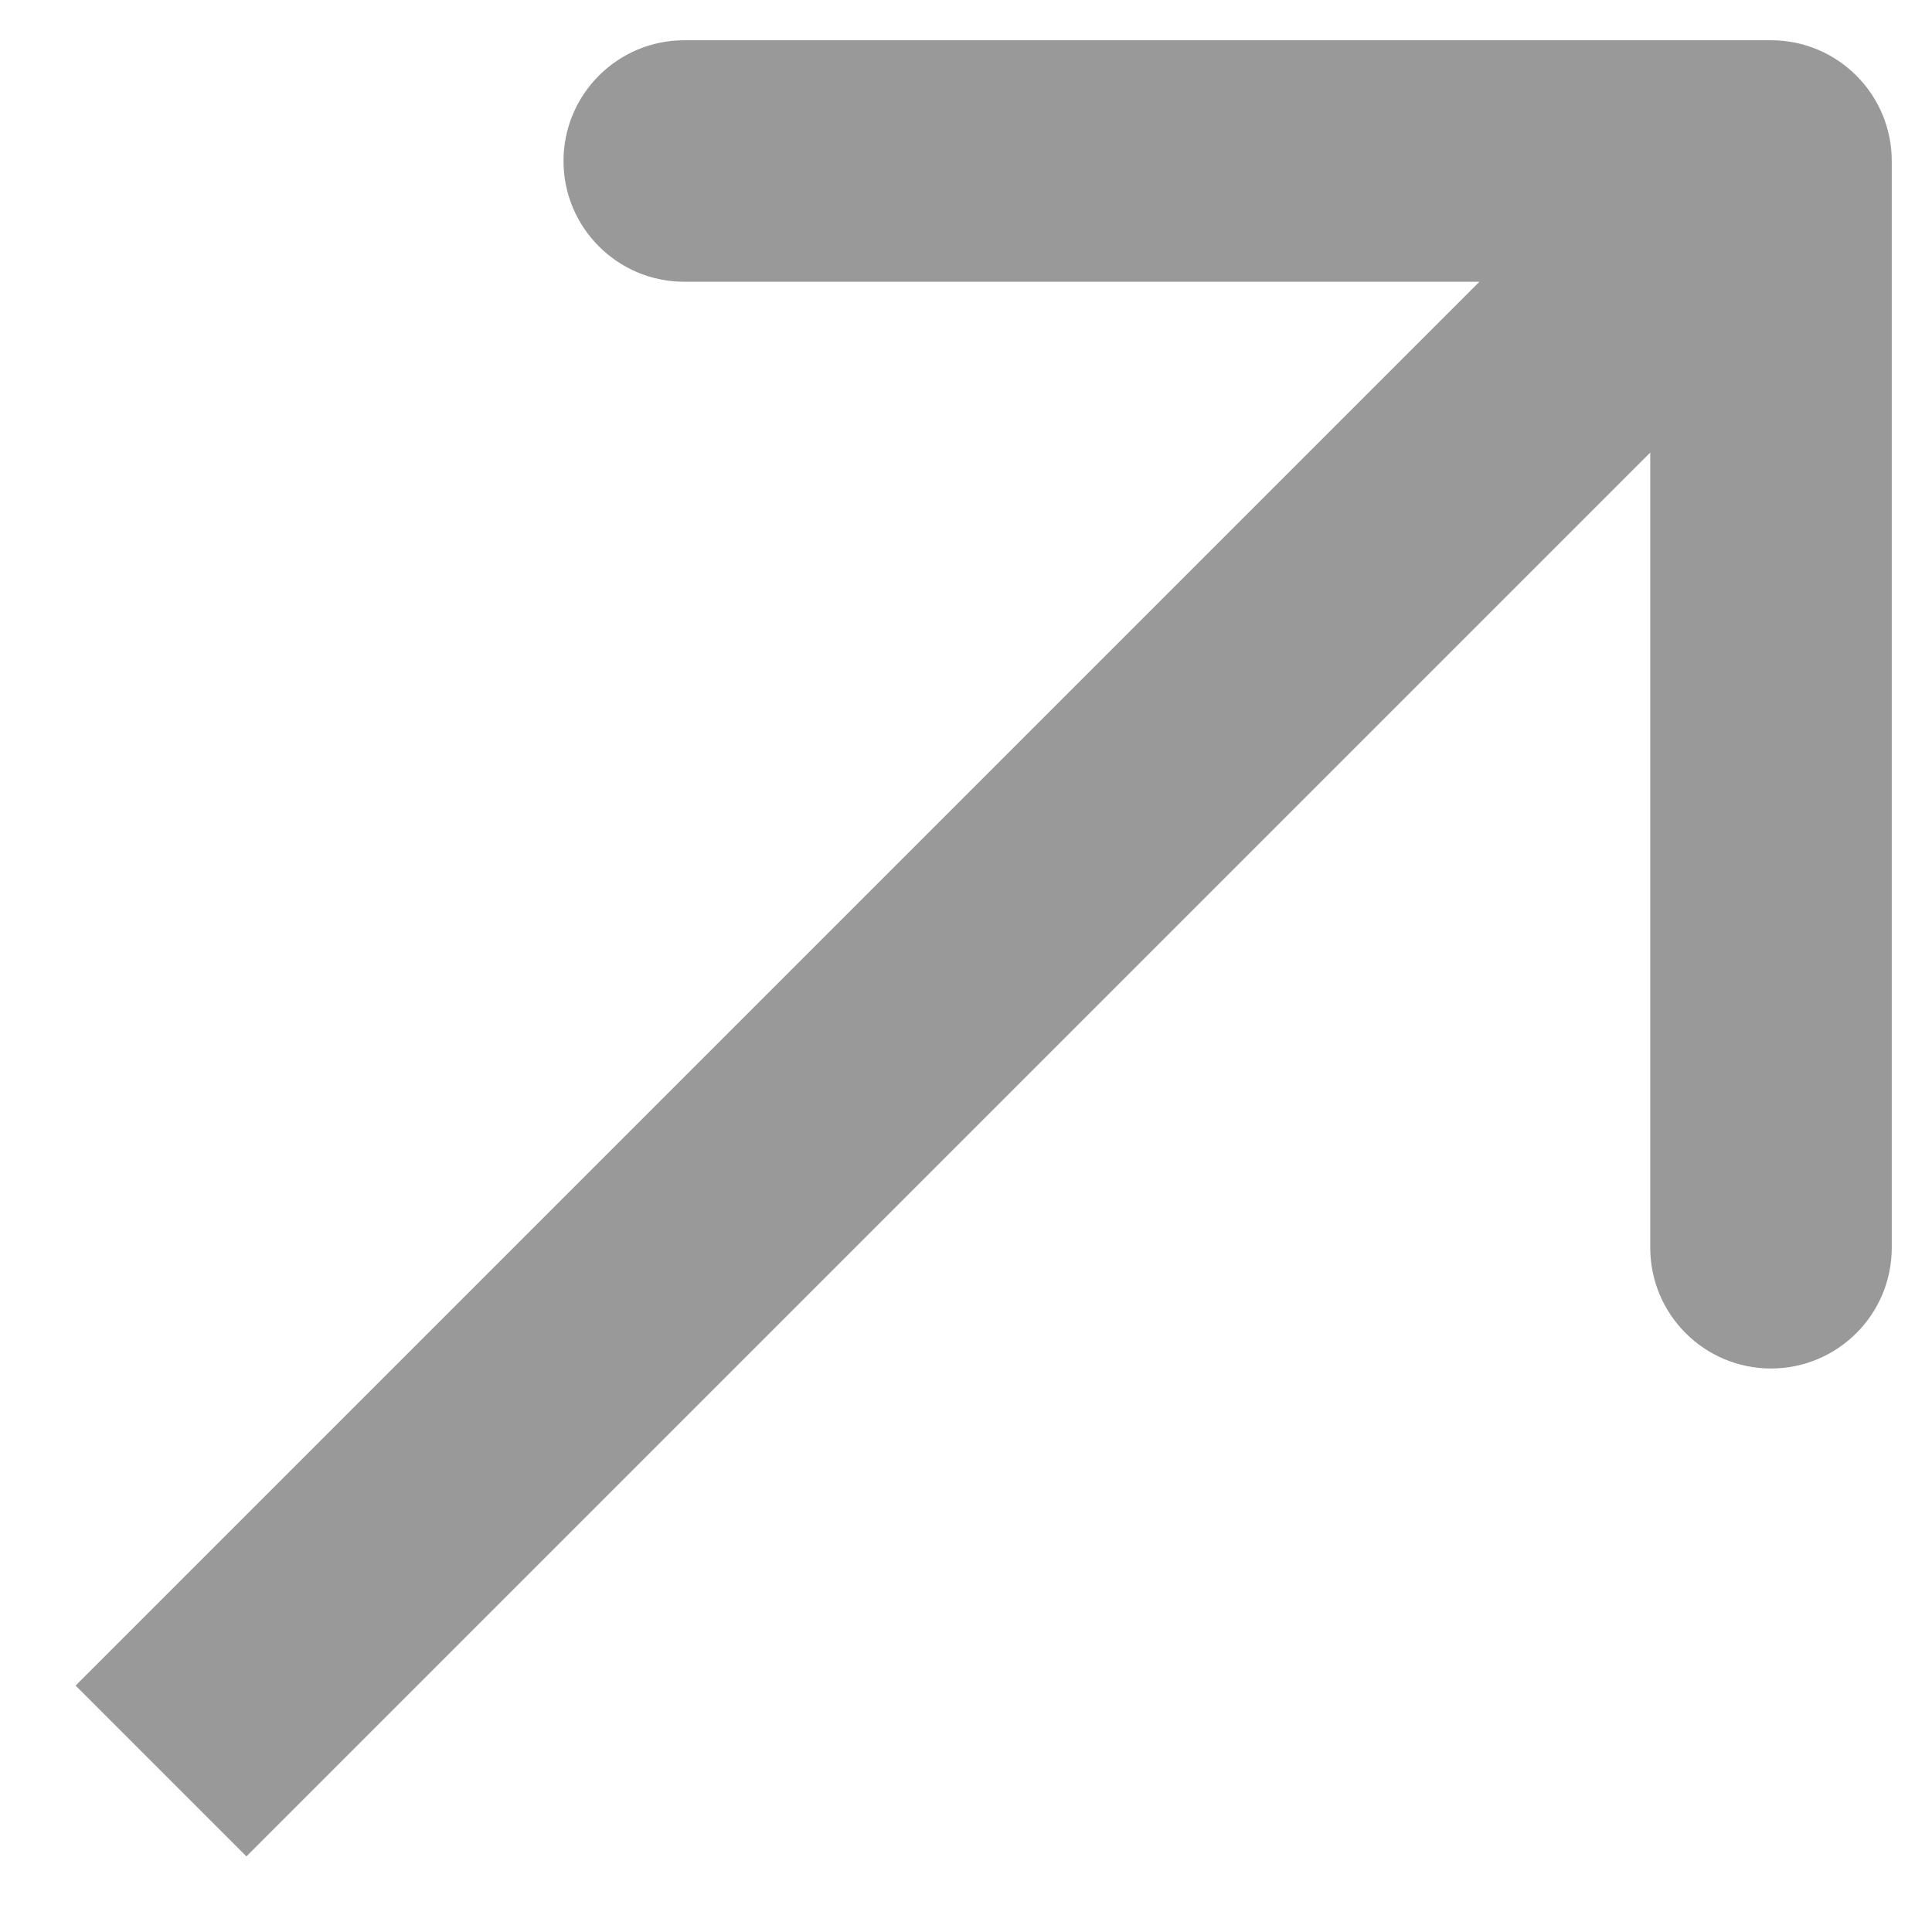
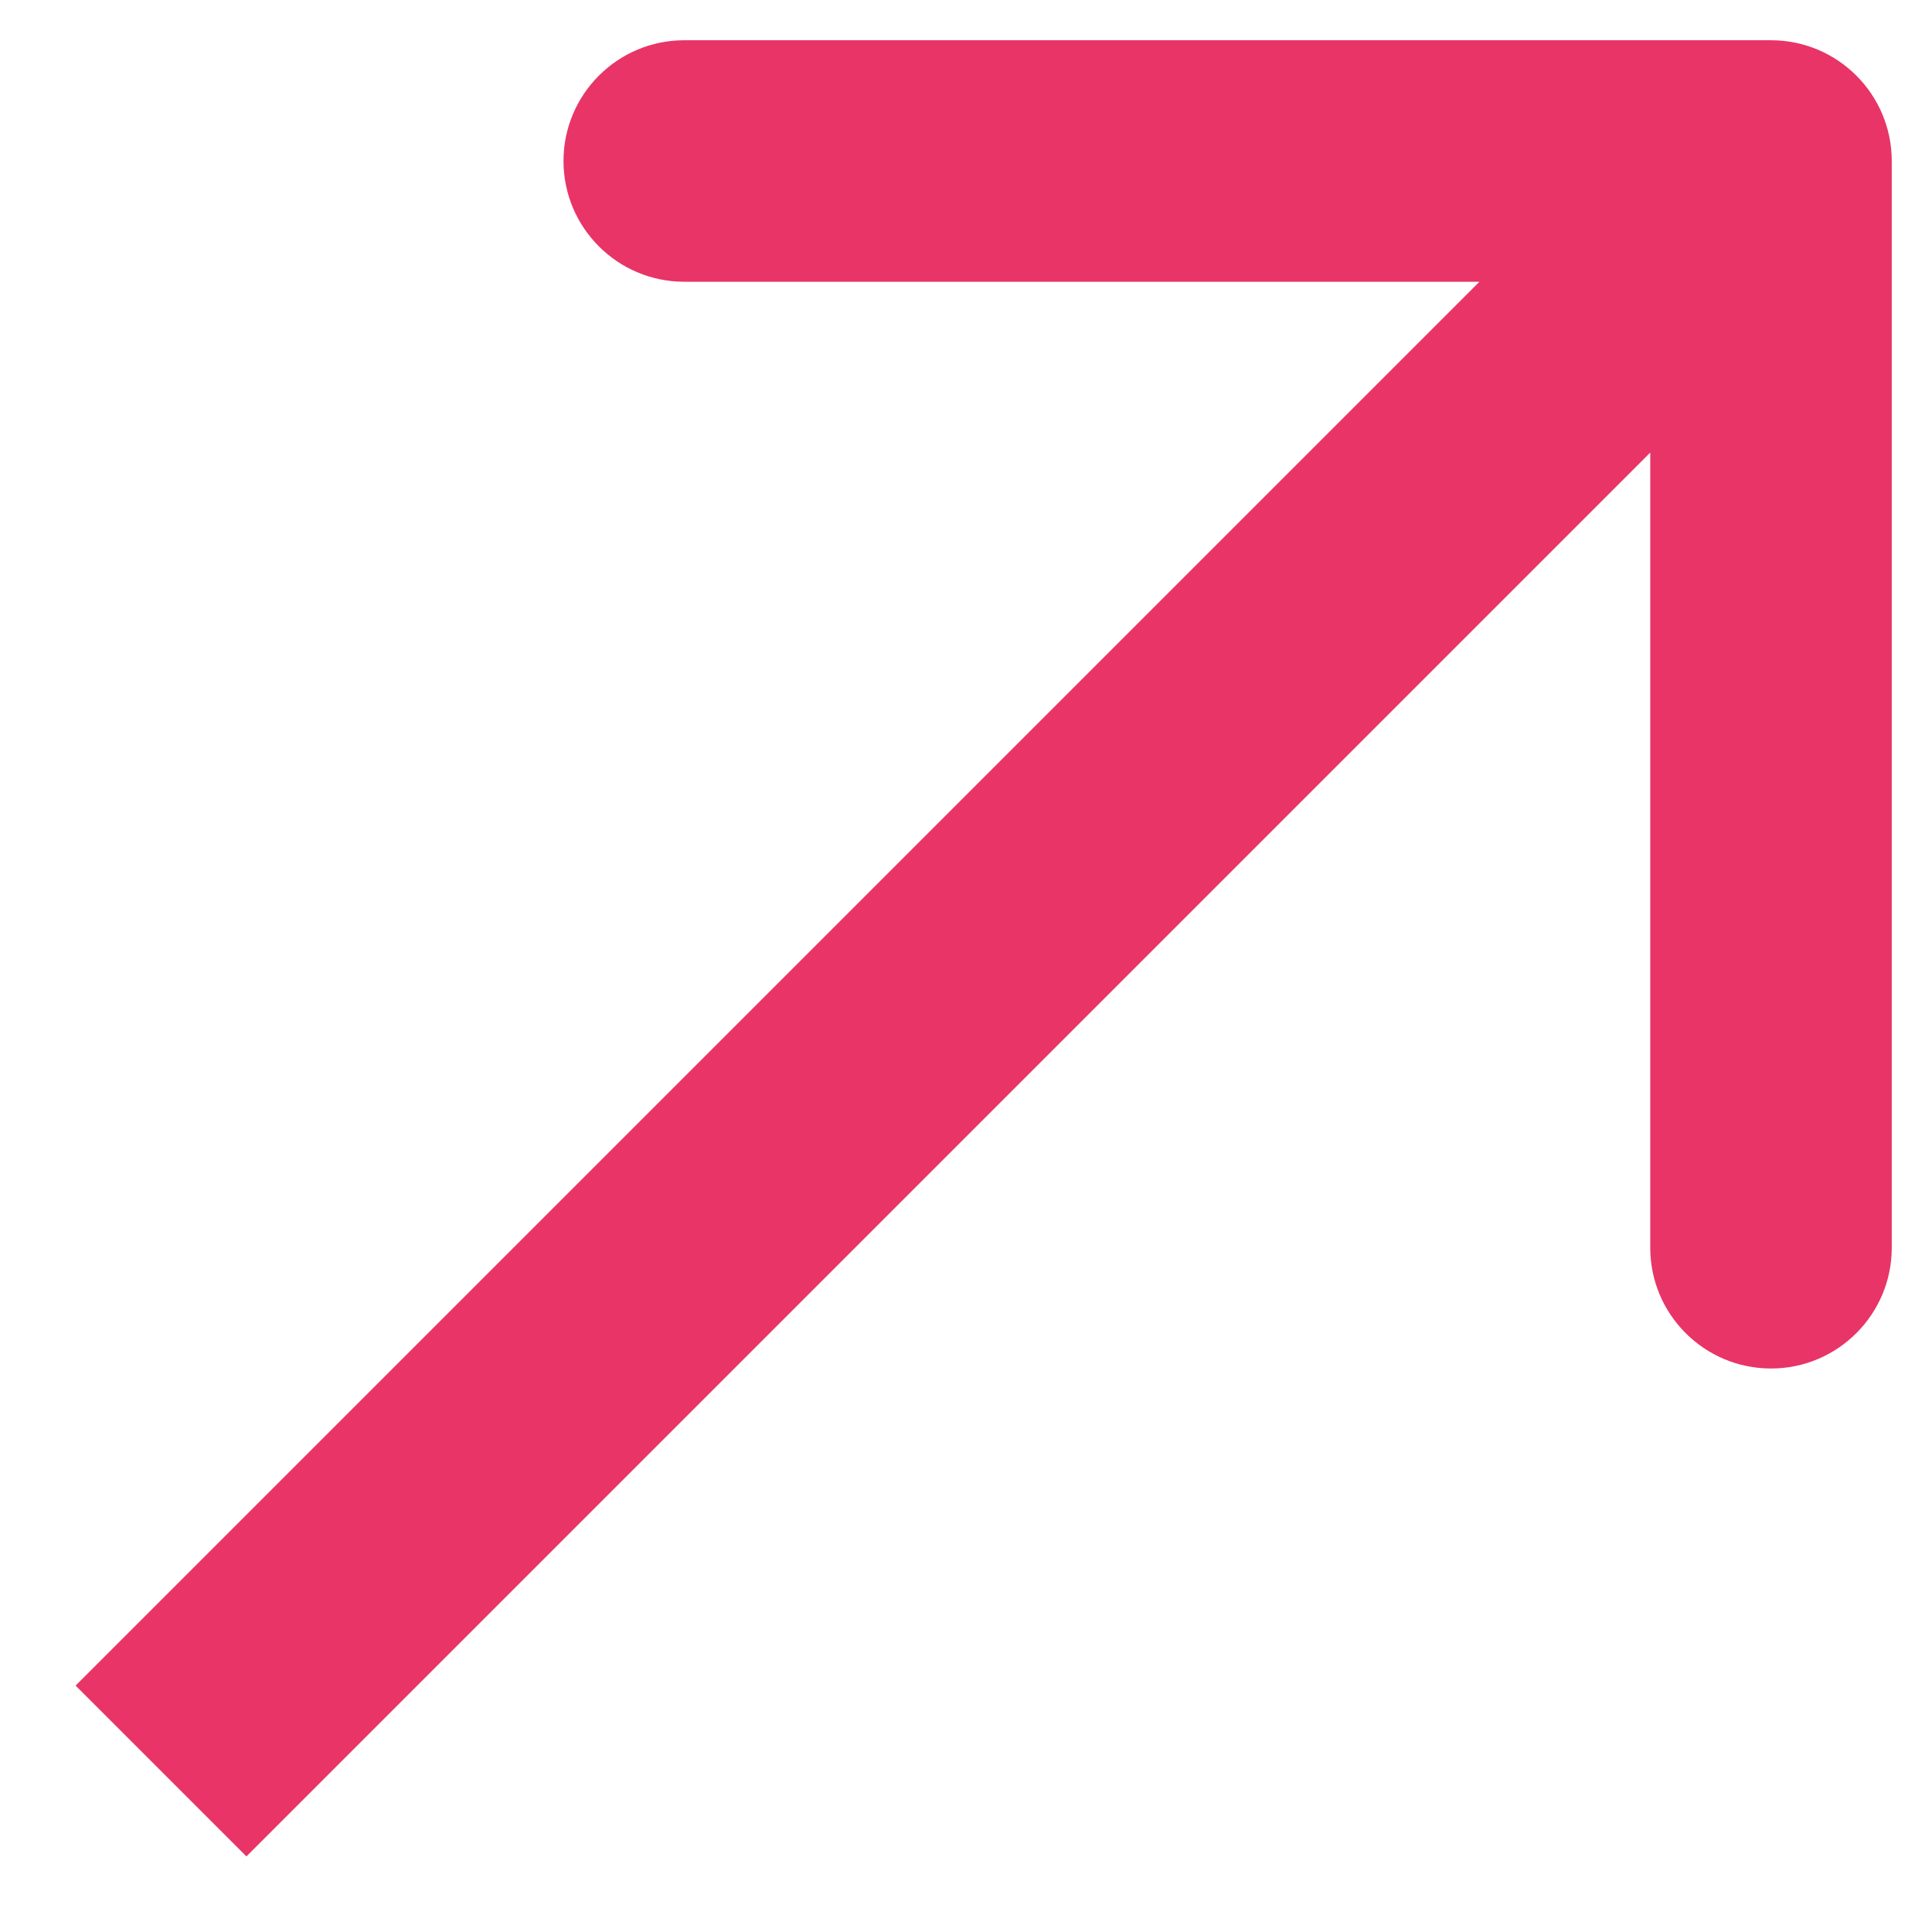
<svg xmlns="http://www.w3.org/2000/svg" width="24" height="24" viewBox="0 0 24 24" fill="none">
-   <path d="M23.5 2C23.5 1.172 22.828 0.5 22 0.5H8.5C7.672 0.5 7 1.172 7 2C7 2.828 7.672 3.5 8.5 3.5H20.5V15.5C20.5 16.328 21.172 17 22 17C22.828 17 23.5 16.328 23.5 15.5V2ZM3.061 23.061L23.061 3.061L20.939 0.939L0.939 20.939L3.061 23.061Z" fill="#999999" />
+   <path d="M23.5 2C23.5 1.172 22.828 0.5 22 0.5H8.5C7.672 0.5 7 1.172 7 2C7 2.828 7.672 3.5 8.5 3.5H20.5V15.5C20.5 16.328 21.172 17 22 17C22.828 17 23.5 16.328 23.5 15.5V2ZM3.061 23.061L23.061 3.061L20.939 0.939L0.939 20.939L3.061 23.061Z" fill="#E83466" />
</svg>
